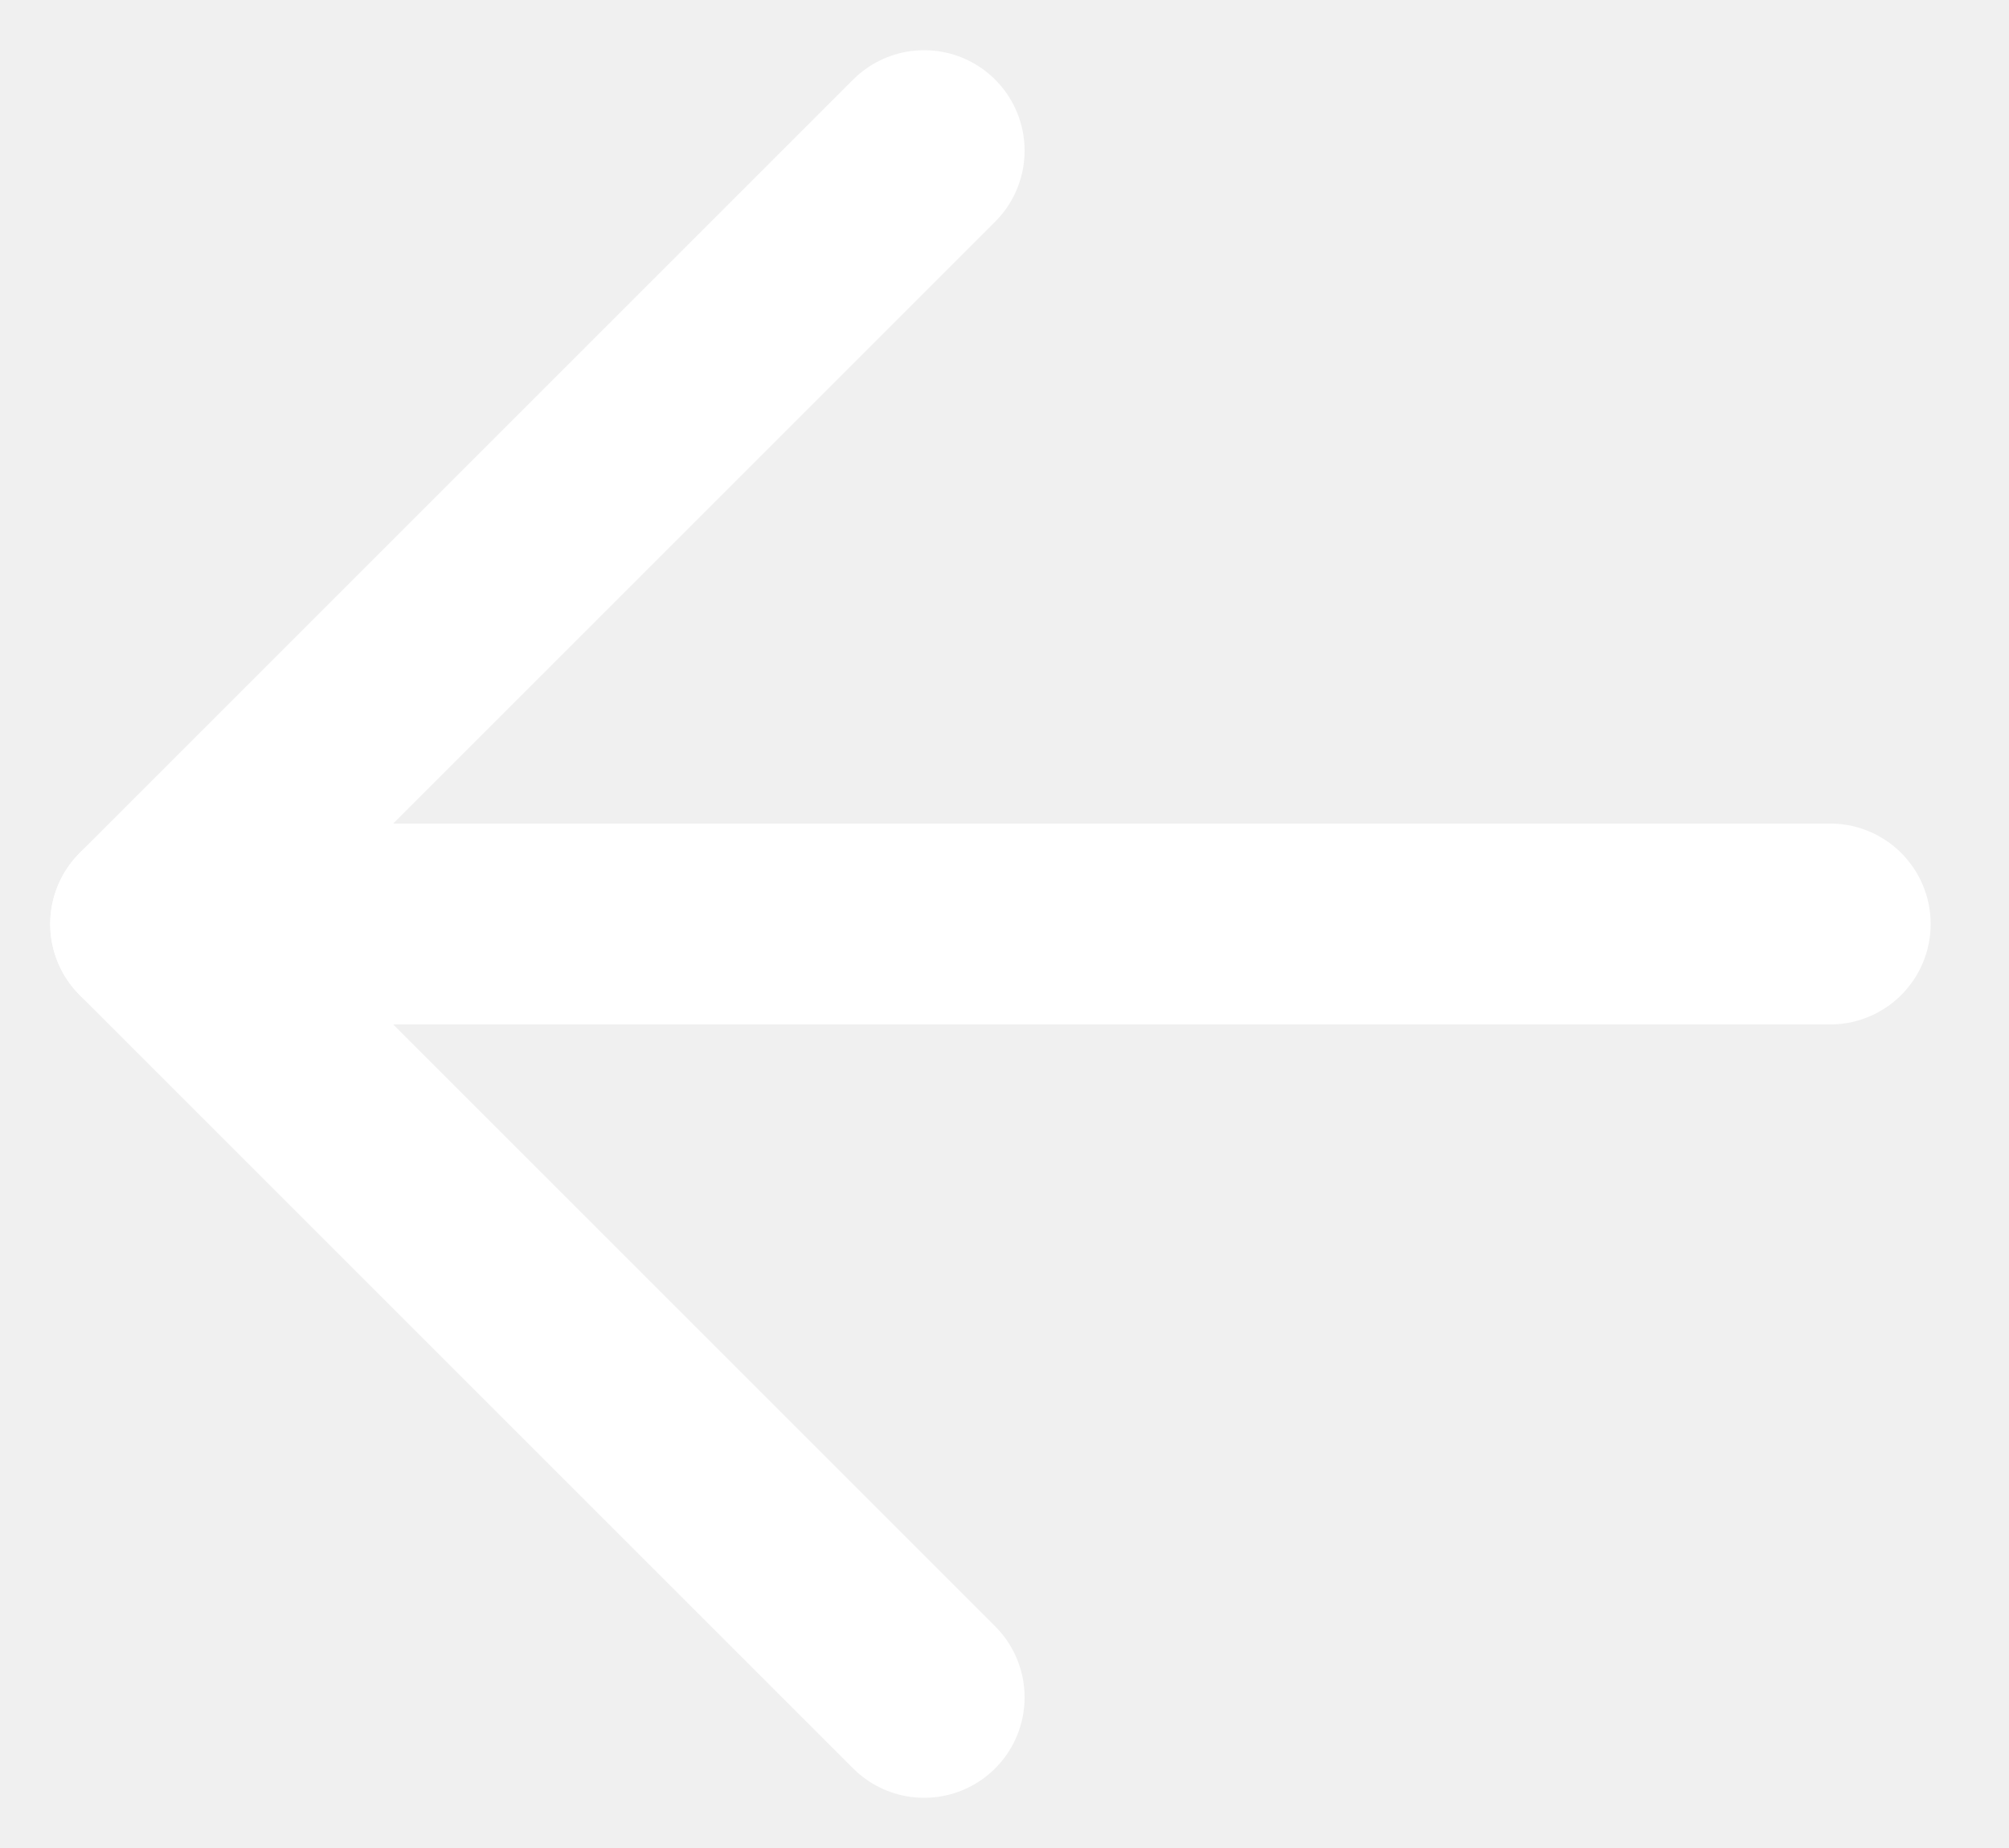
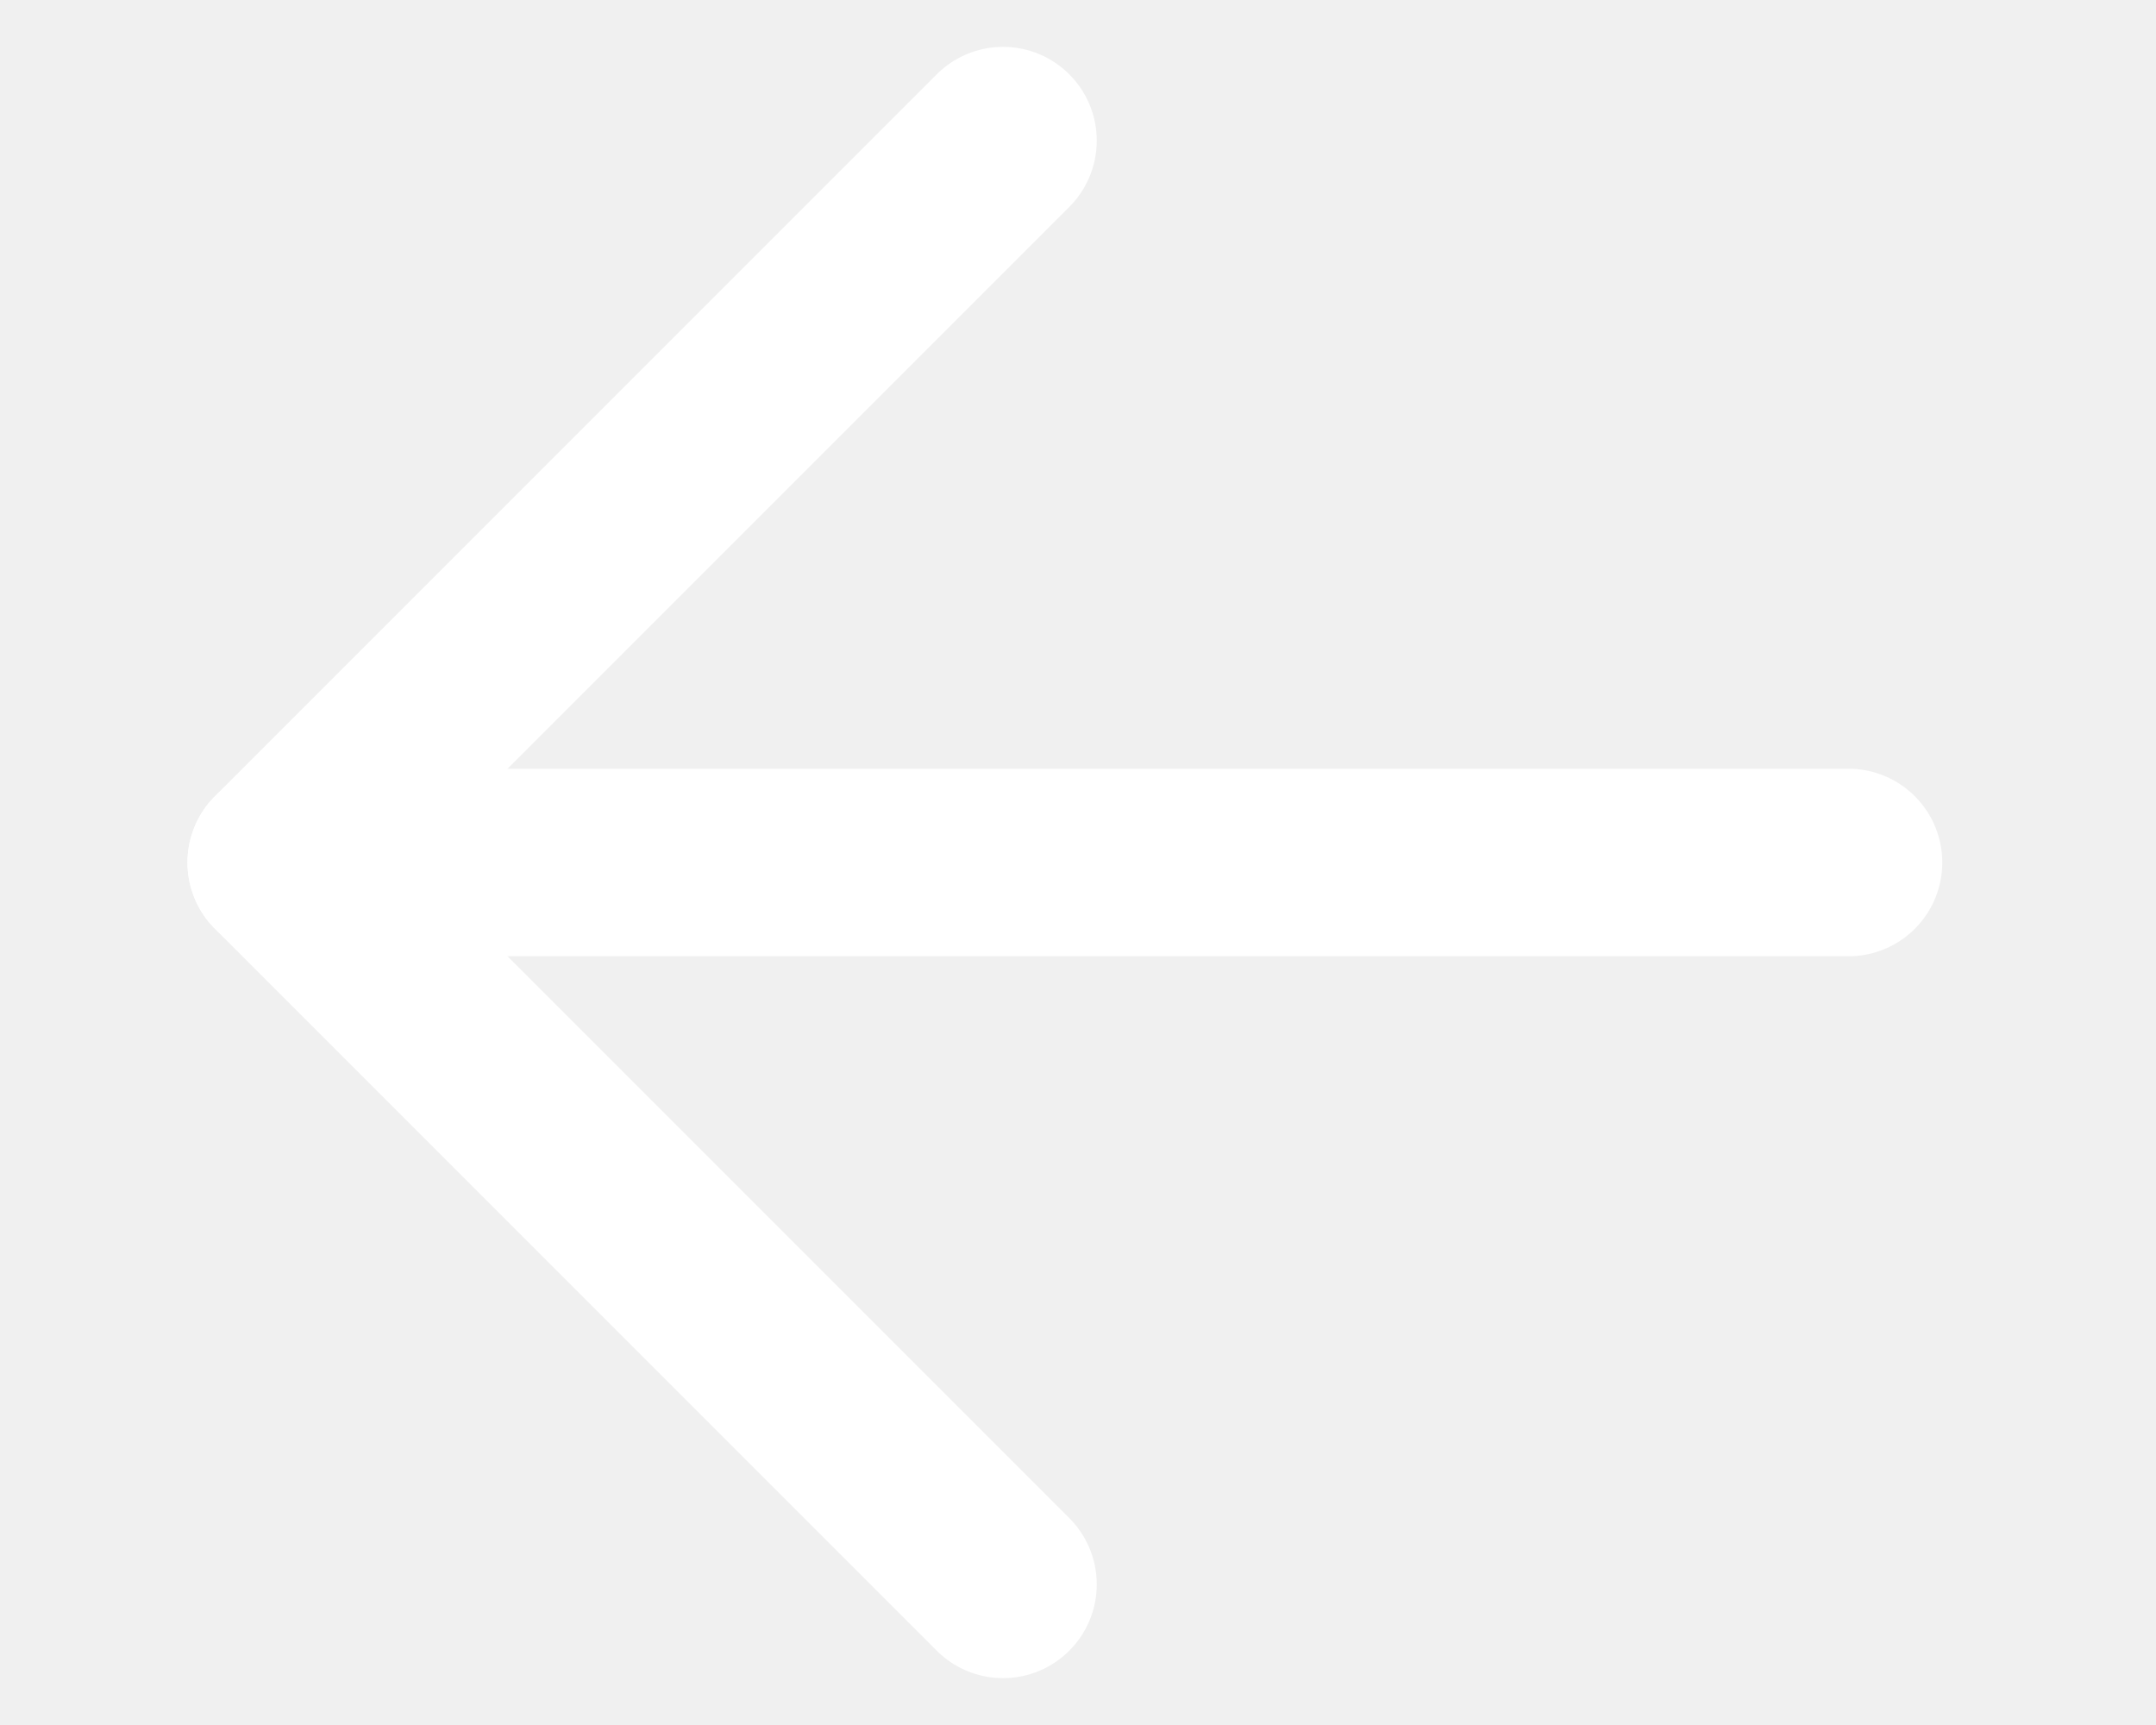
- <svg xmlns="http://www.w3.org/2000/svg" width="25" height="23" viewBox="0 0 25 23" fill="none">
+ <svg xmlns="http://www.w3.org/2000/svg" width="25" height="20" viewBox="0 0 25 23" fill="none">
  <path d="M22.775 11.5H1.875" stroke="white" stroke-width="2.5" stroke-linecap="round" stroke-linejoin="round" />
  <path d="M11.5 21.125L1.875 11.5L11.5 1.875" stroke="white" stroke-width="2.5" stroke-linecap="round" stroke-linejoin="round" />
</svg>
